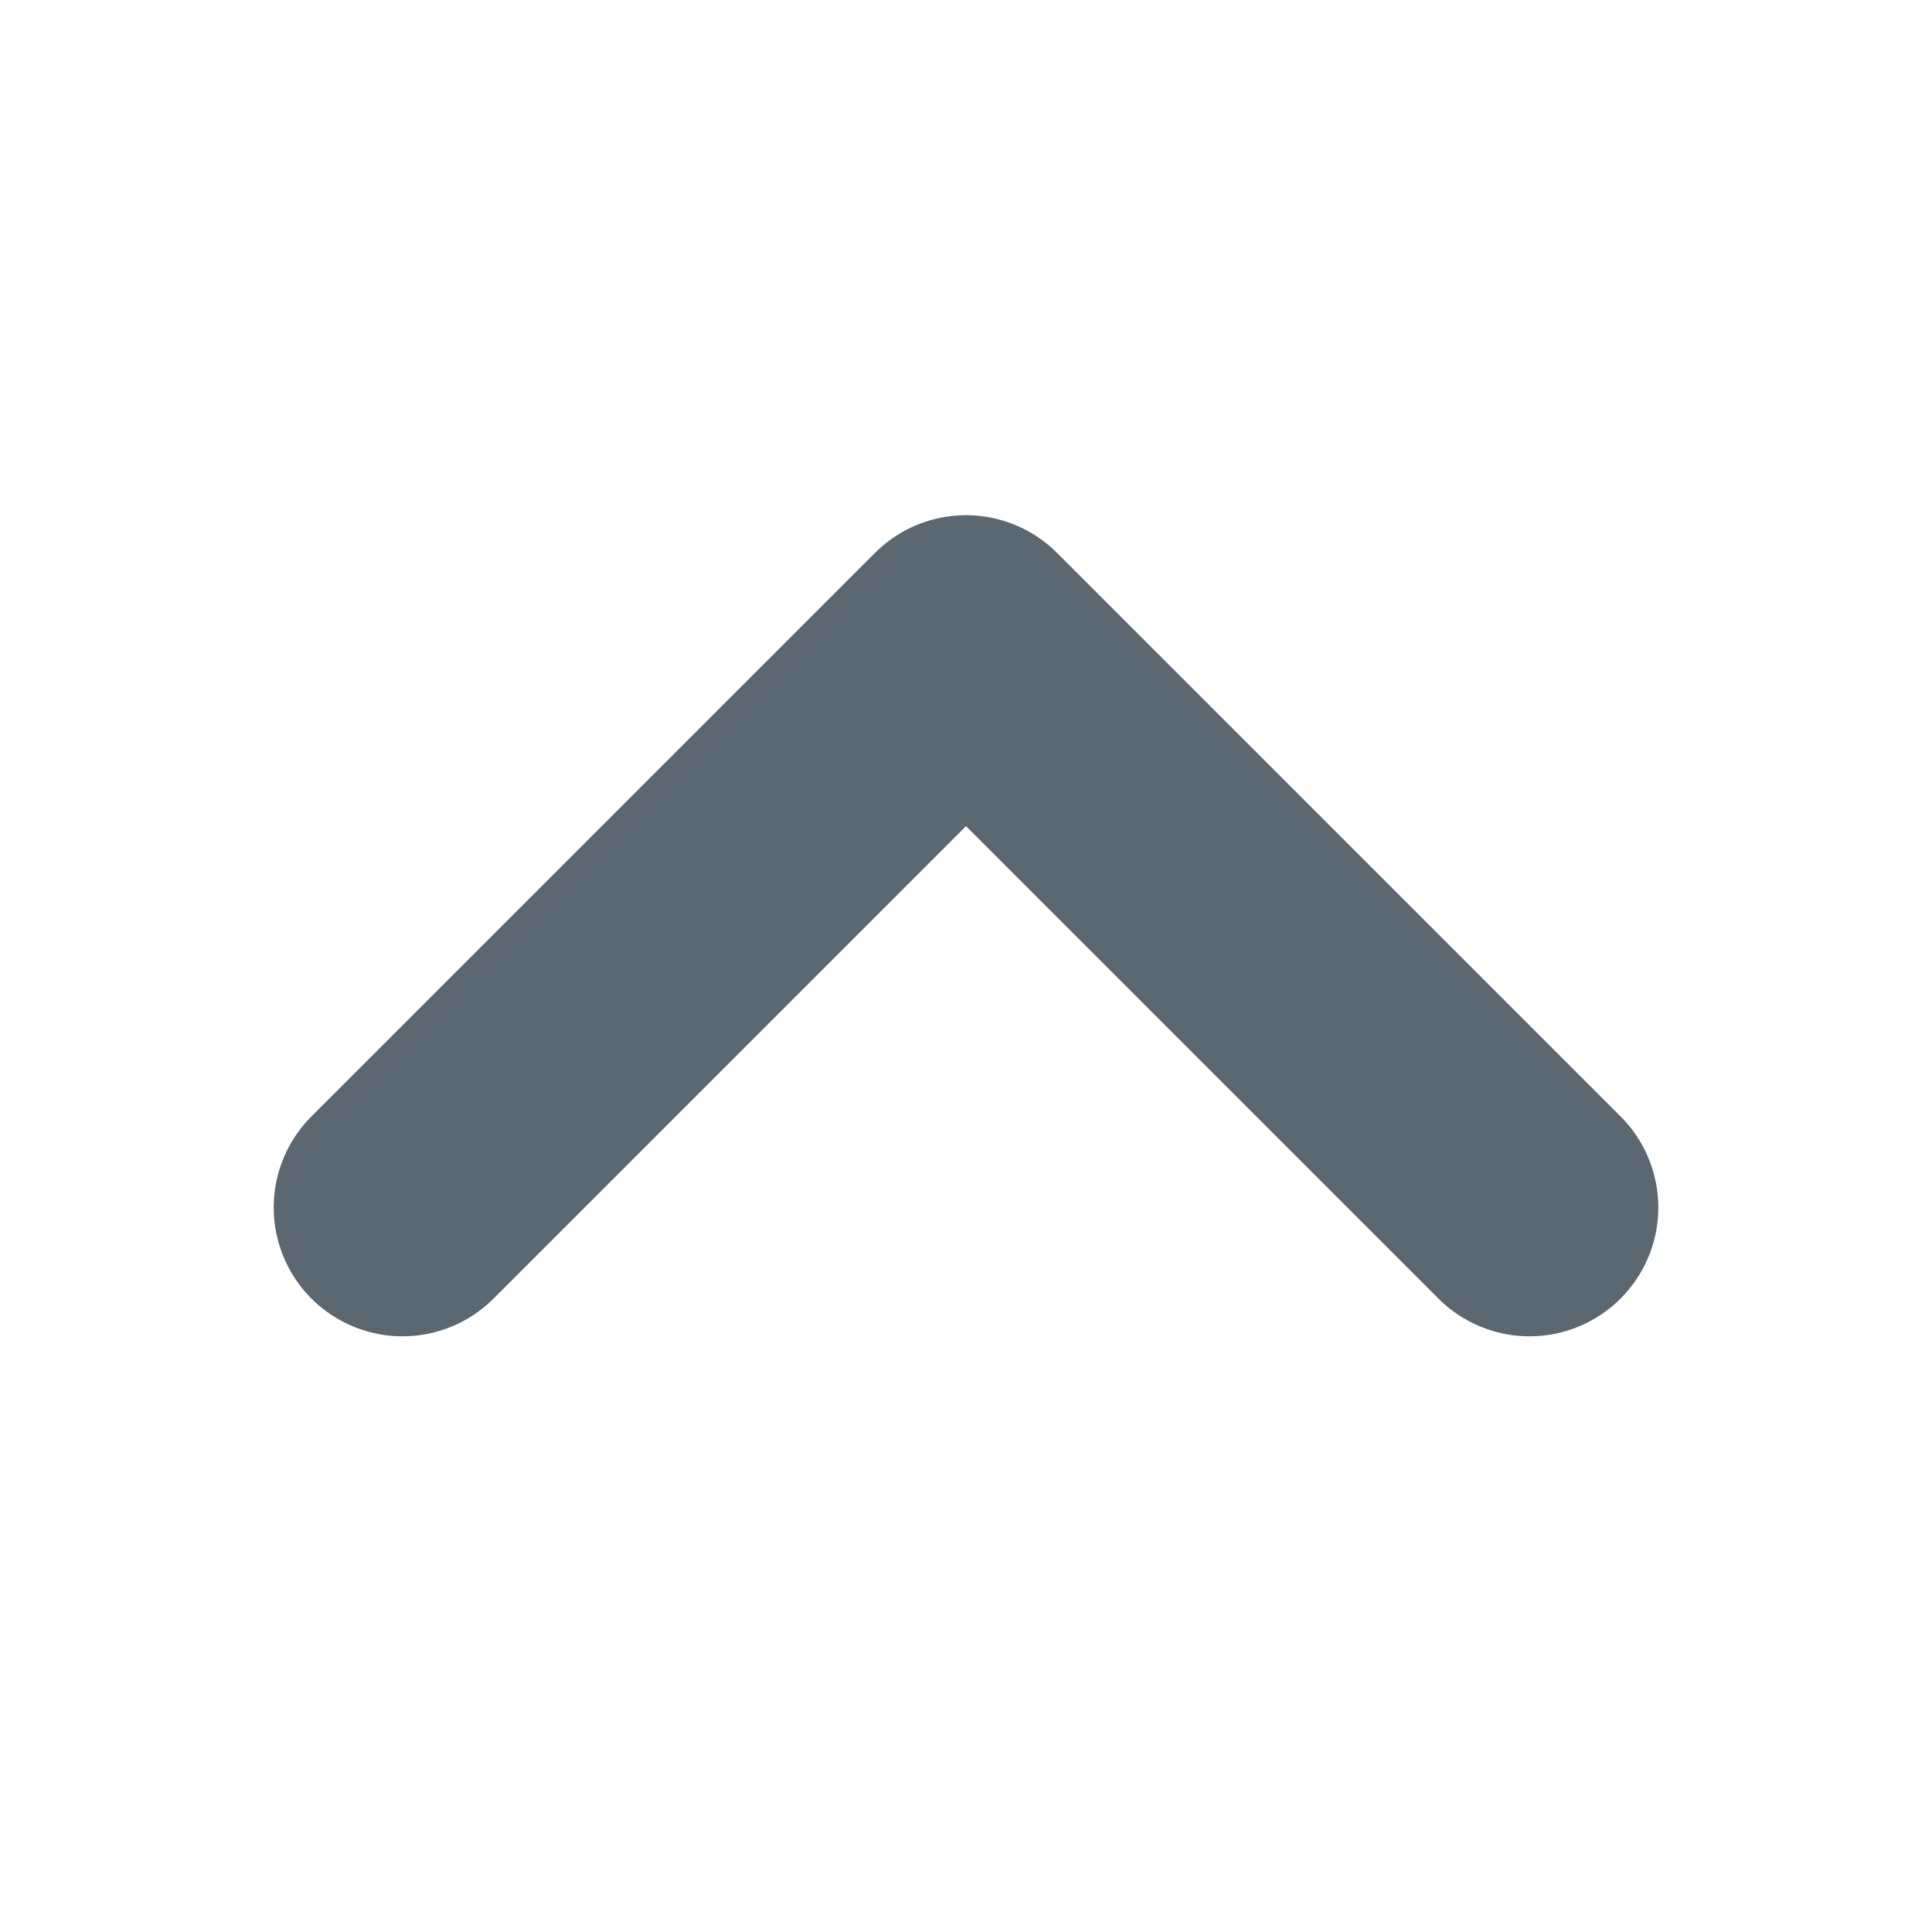
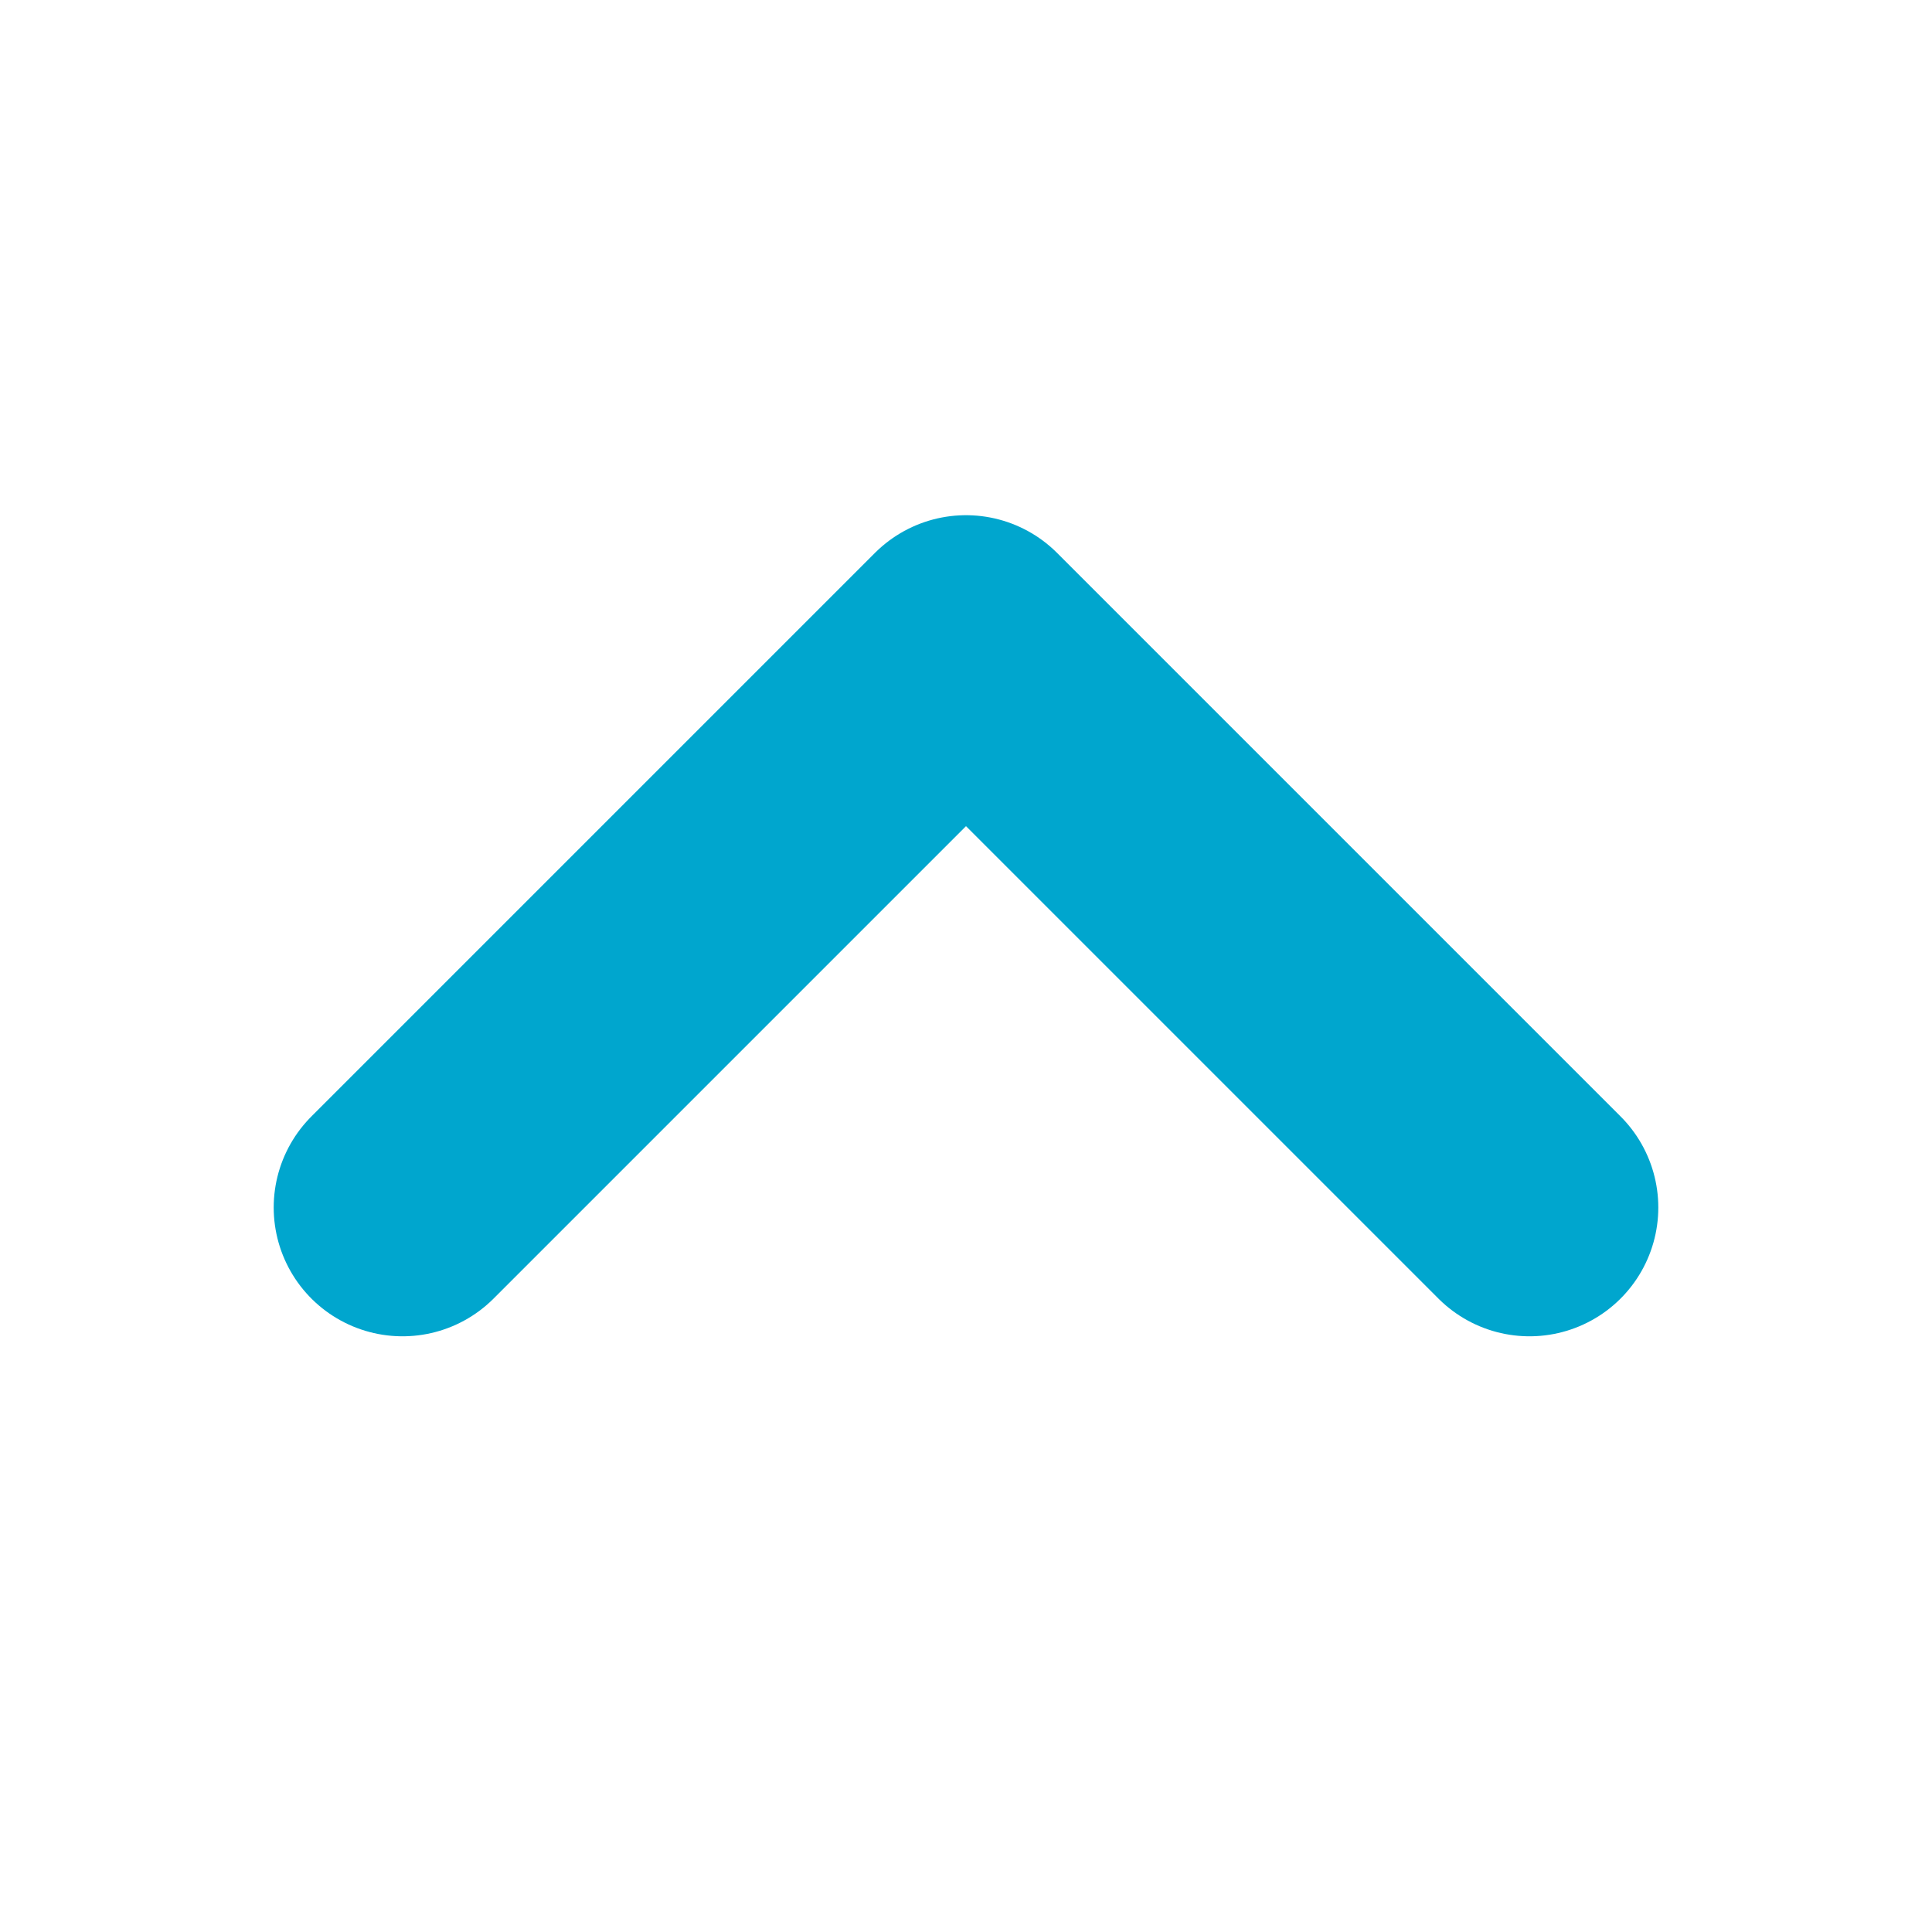
<svg xmlns="http://www.w3.org/2000/svg" width="15" height="15" viewBox="0 0 15 15" fill="none">
-   <path d="M11.875 9.375L7.5 5L3.125 9.375" stroke="#5b6771" stroke-width="2" stroke-linecap="round" stroke-linejoin="round" />
+   <path d="M11.875 9.375L7.5 5L3.125 9.375" stroke="#00a6ce" stroke-width="2" stroke-linecap="round" stroke-linejoin="round" />
</svg>
